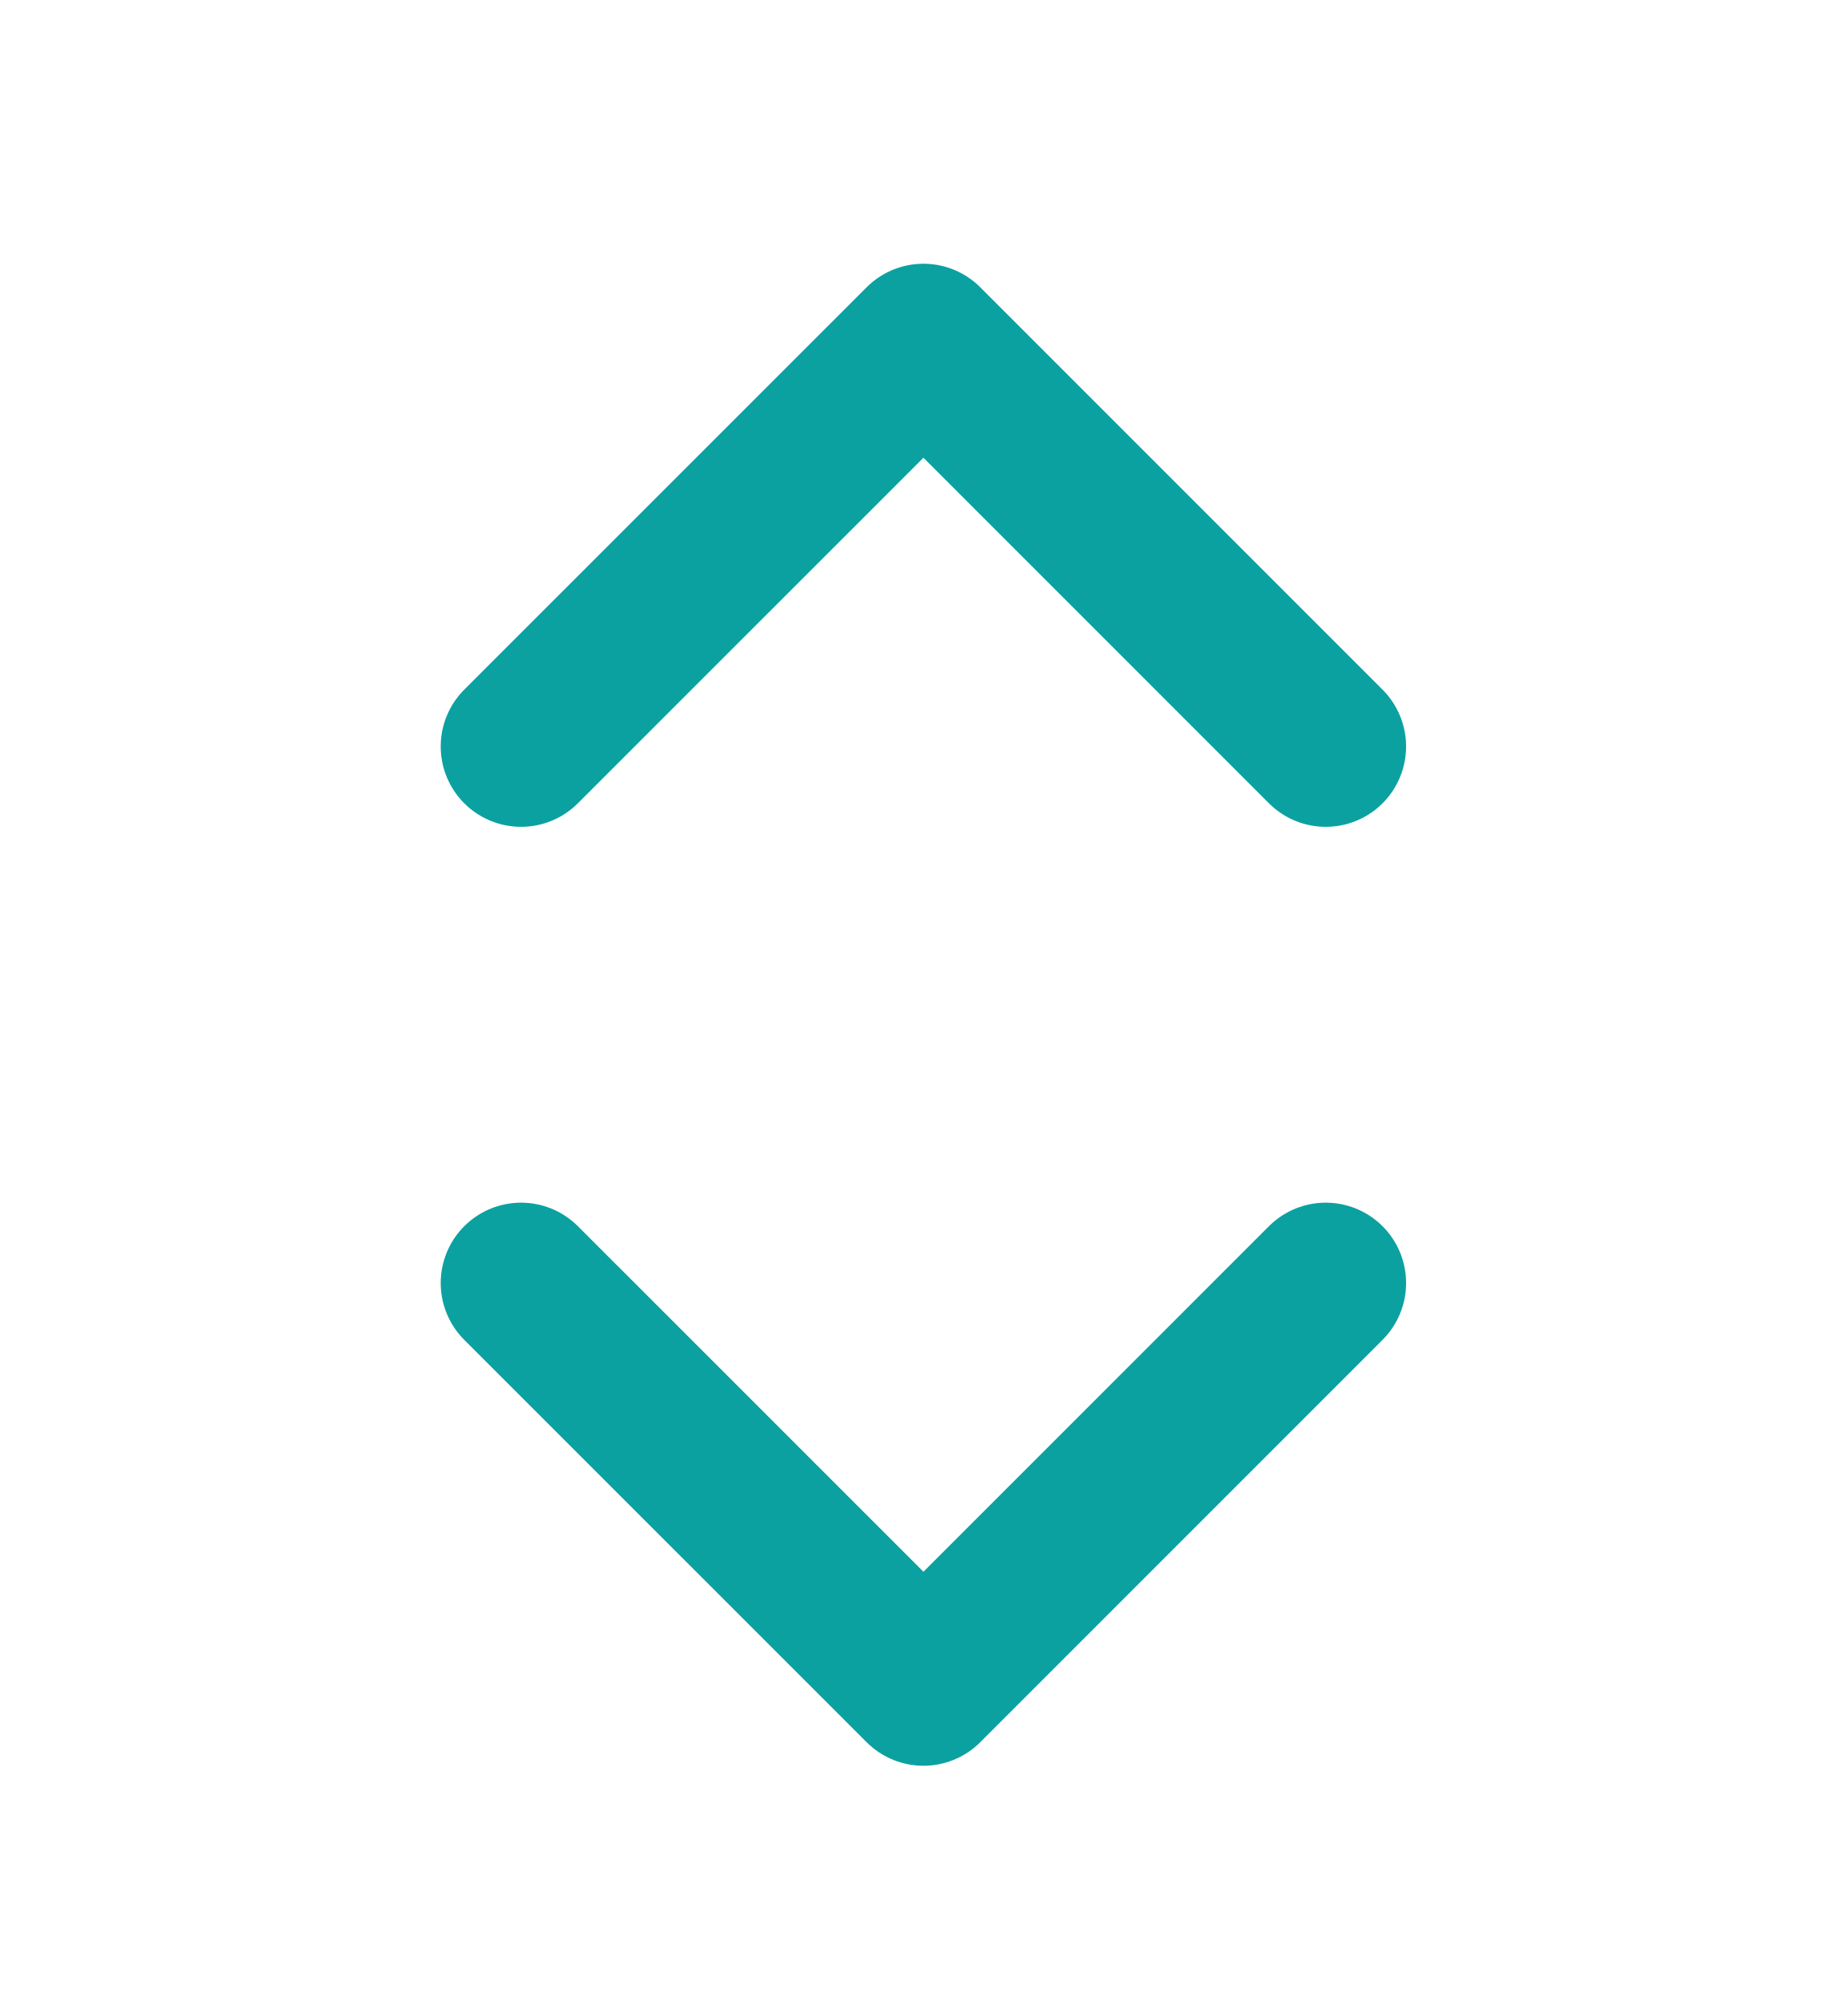
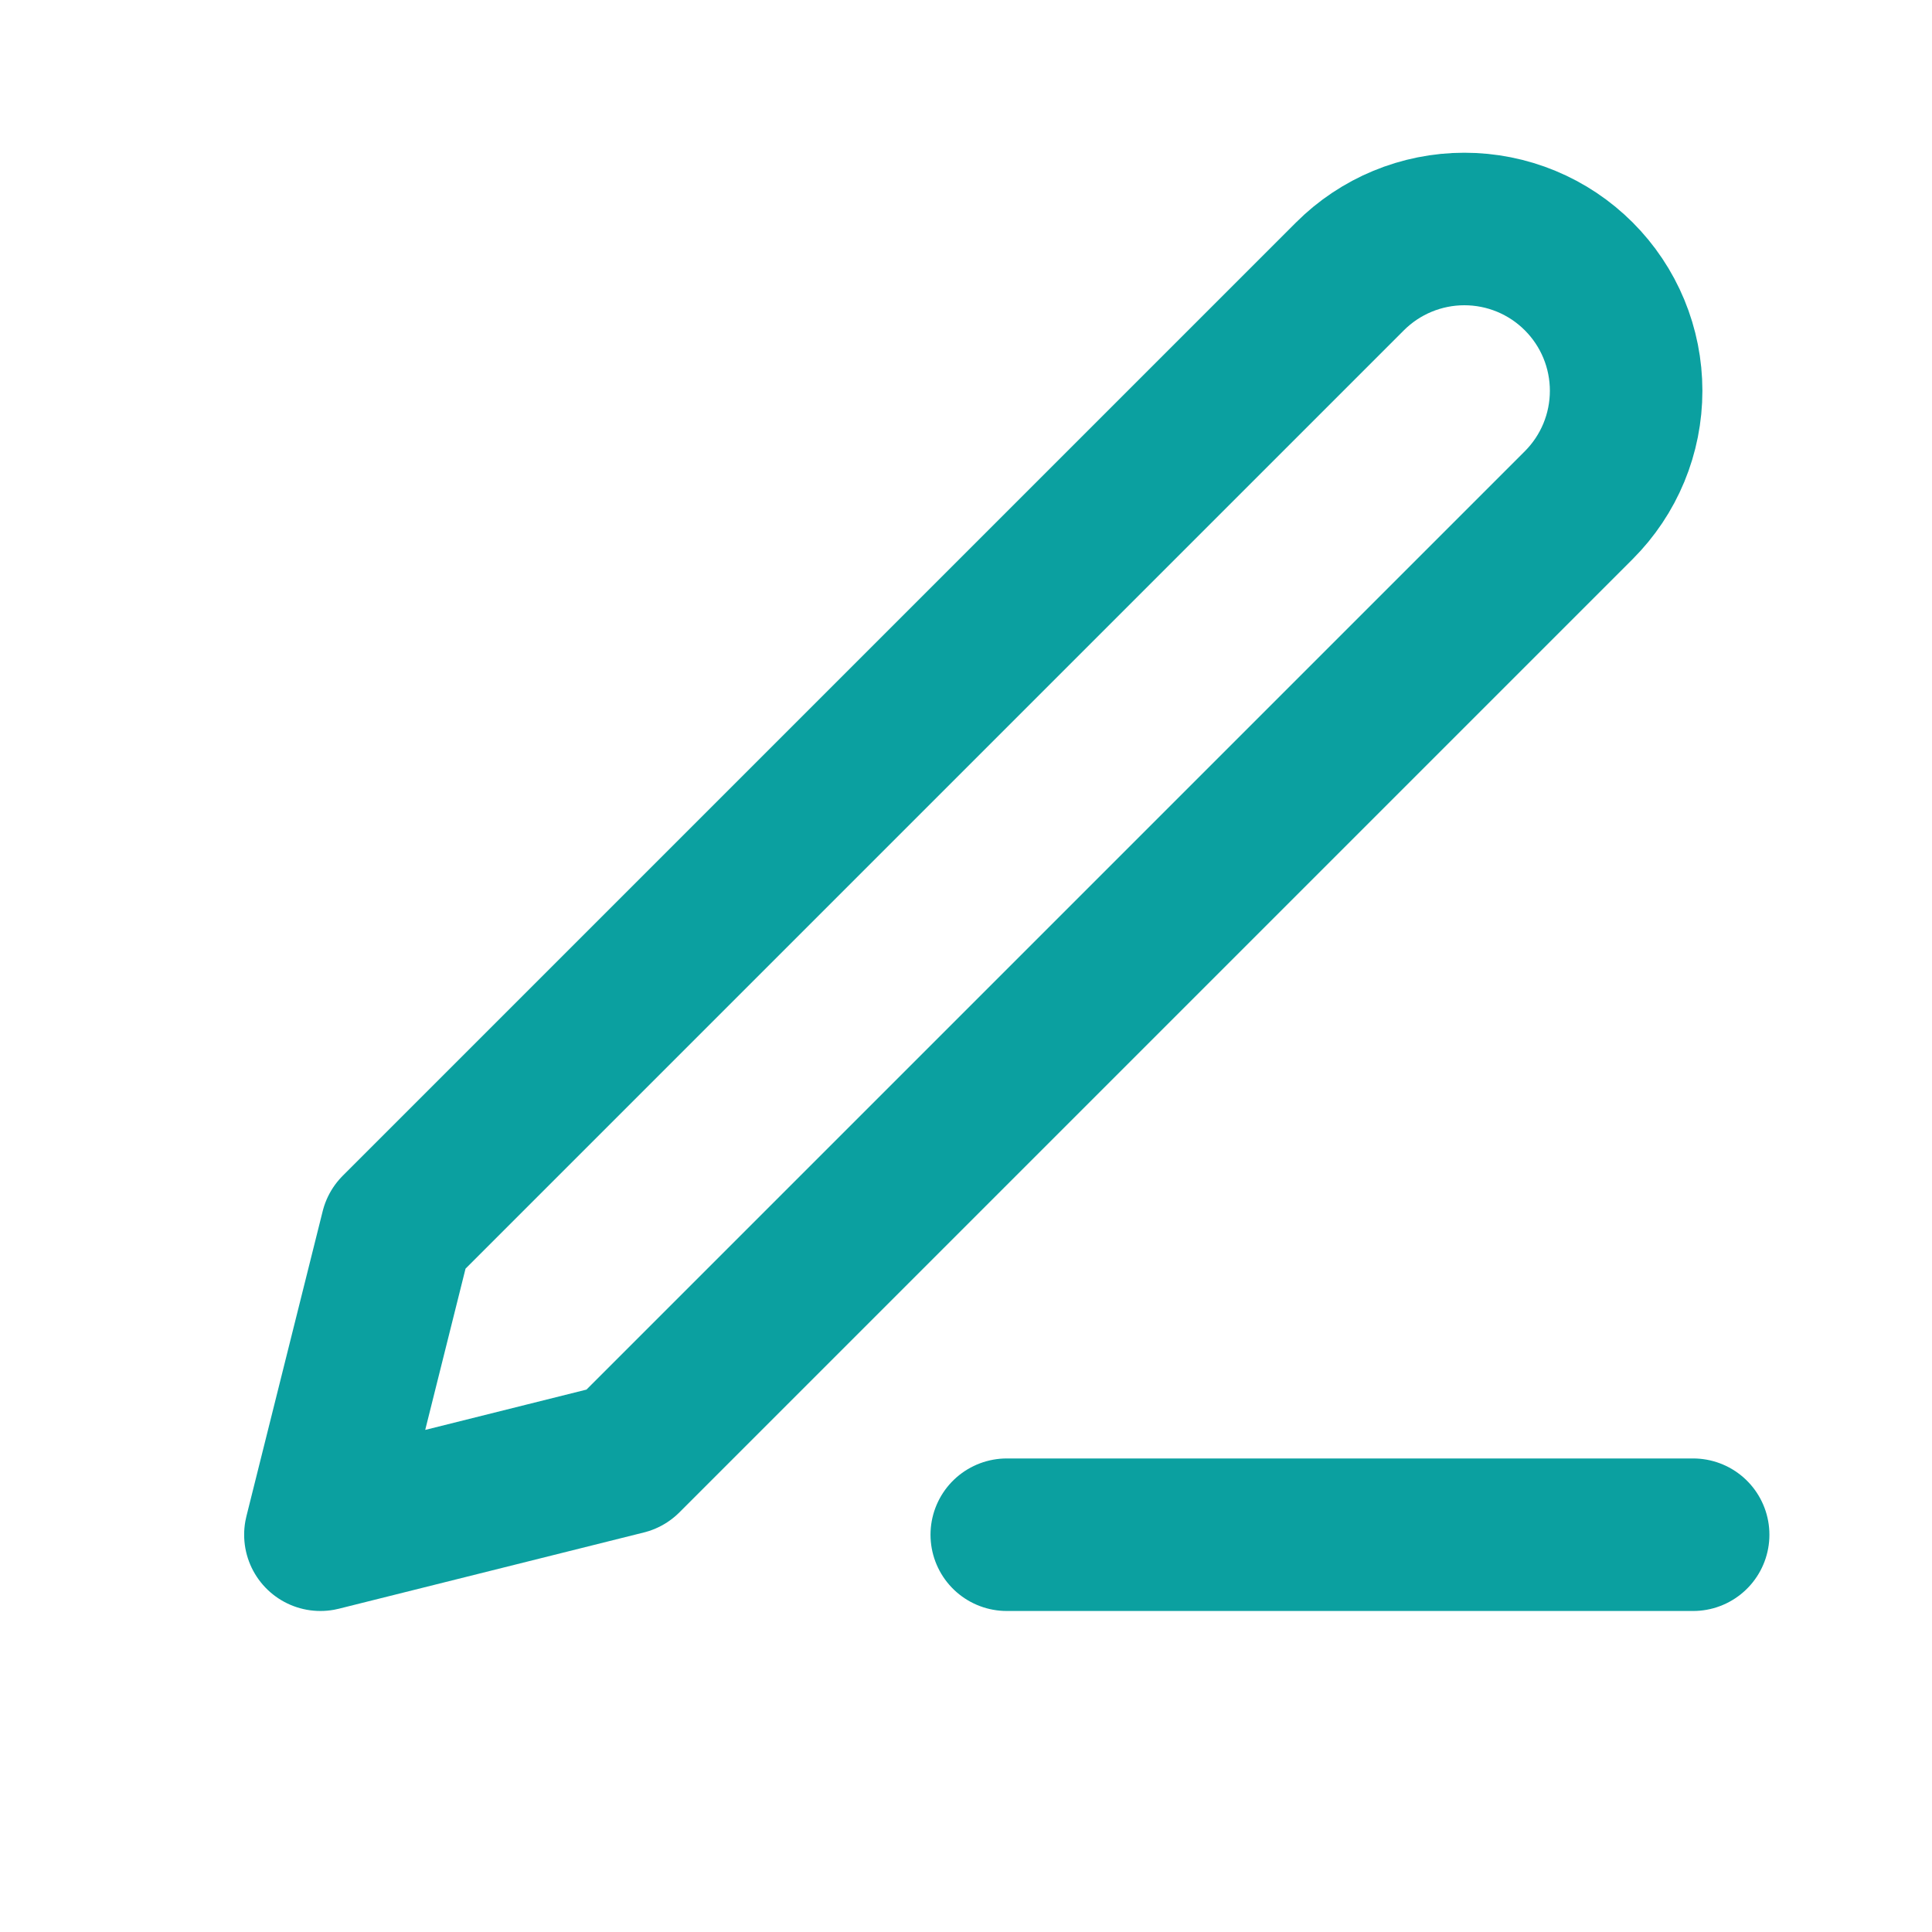
- <svg xmlns="http://www.w3.org/2000/svg" width="23" height="25" viewBox="0 0 23 25" fill="none">
-   <path d="M6.485 15.966L11.493 20.973L16.5 15.966" stroke="#0BA1A1" stroke-width="2" stroke-linecap="round" stroke-linejoin="round" />
-   <path d="M16.5 9.289L11.493 4.282L6.485 9.289" stroke="#0BA1A1" stroke-width="2" stroke-linecap="round" stroke-linejoin="round" />
+ <svg xmlns="http://www.w3.org/2000/svg" width="19" height="19" viewBox="0 0 19 19" fill="none">
+   <path d="M9.901 15.093H16.651" stroke="#0BA0A0" stroke-width="1.5" stroke-linecap="round" stroke-linejoin="round" />
+   <path d="M13.276 2.718C13.574 2.42 13.979 2.252 14.401 2.252C14.61 2.252 14.817 2.293 15.01 2.373C15.203 2.453 15.378 2.57 15.526 2.718C15.674 2.866 15.791 3.041 15.871 3.234C15.951 3.427 15.992 3.634 15.992 3.843C15.992 4.052 15.951 4.259 15.871 4.452C15.791 4.645 15.674 4.82 15.526 4.968L6.151 14.343L3.151 15.093L3.901 12.093L13.276 2.718Z" stroke="#0BA0A0" stroke-width="1.5" stroke-linecap="round" stroke-linejoin="round" />
</svg>
